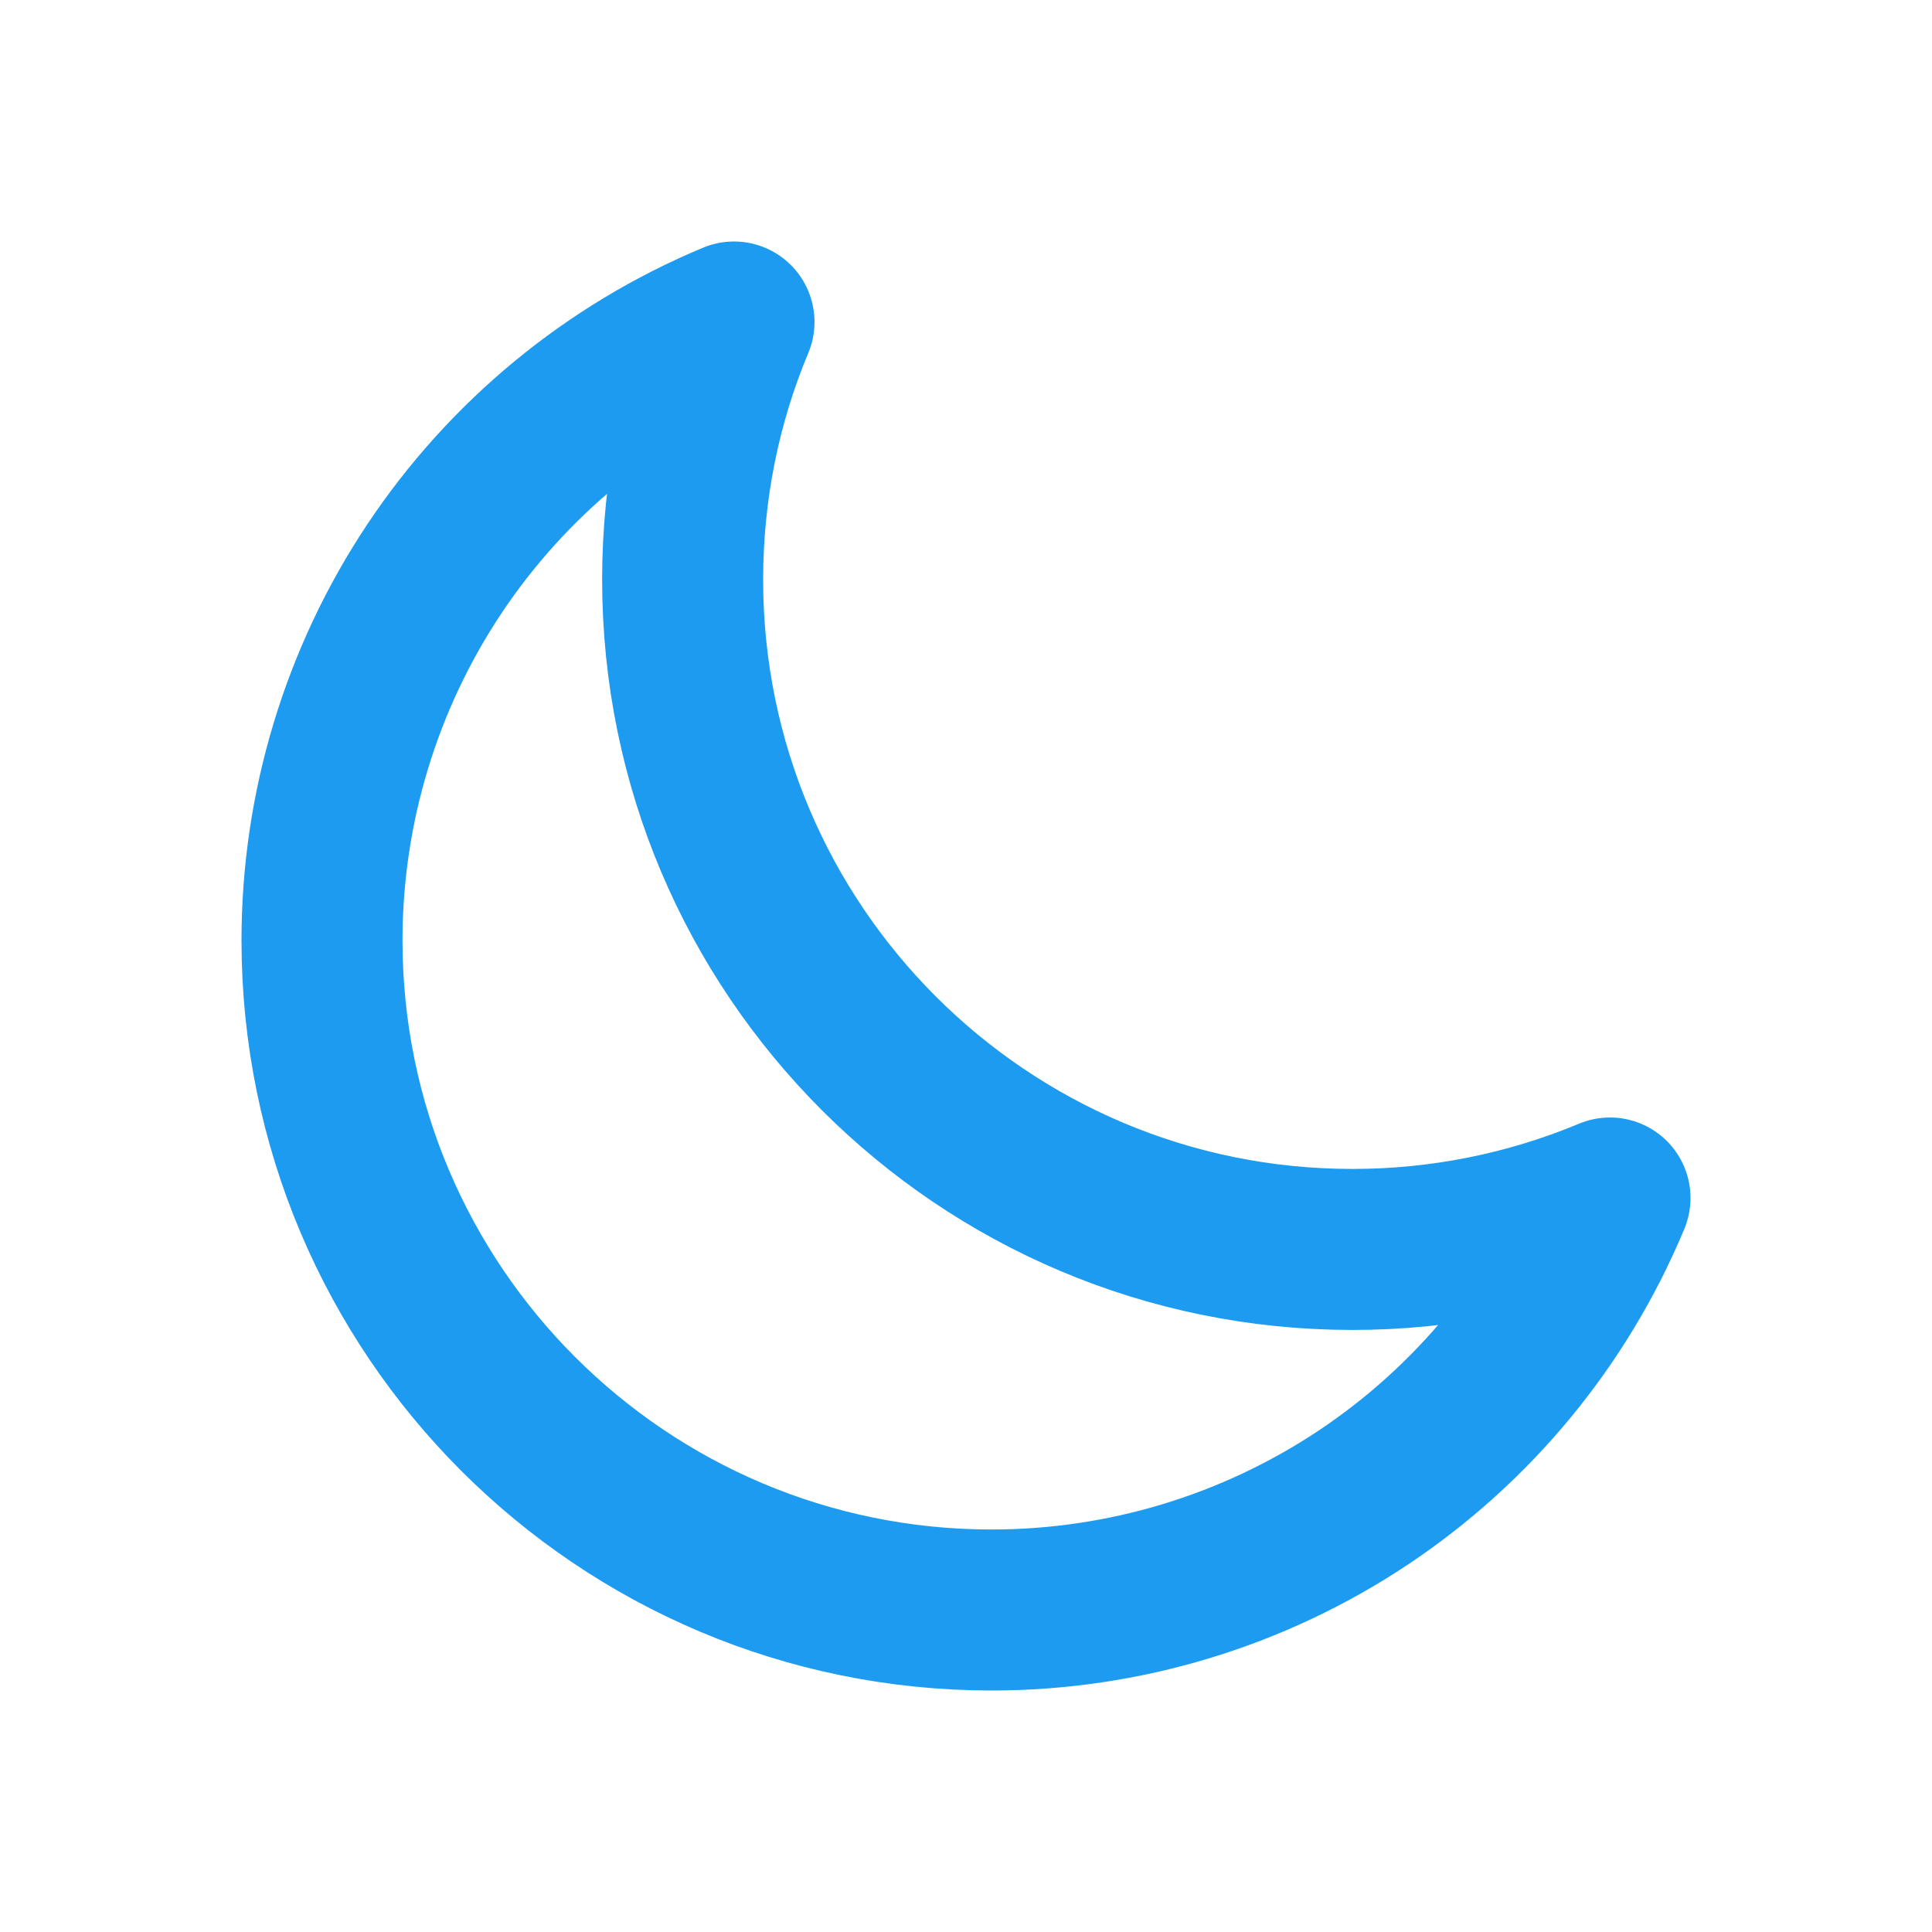
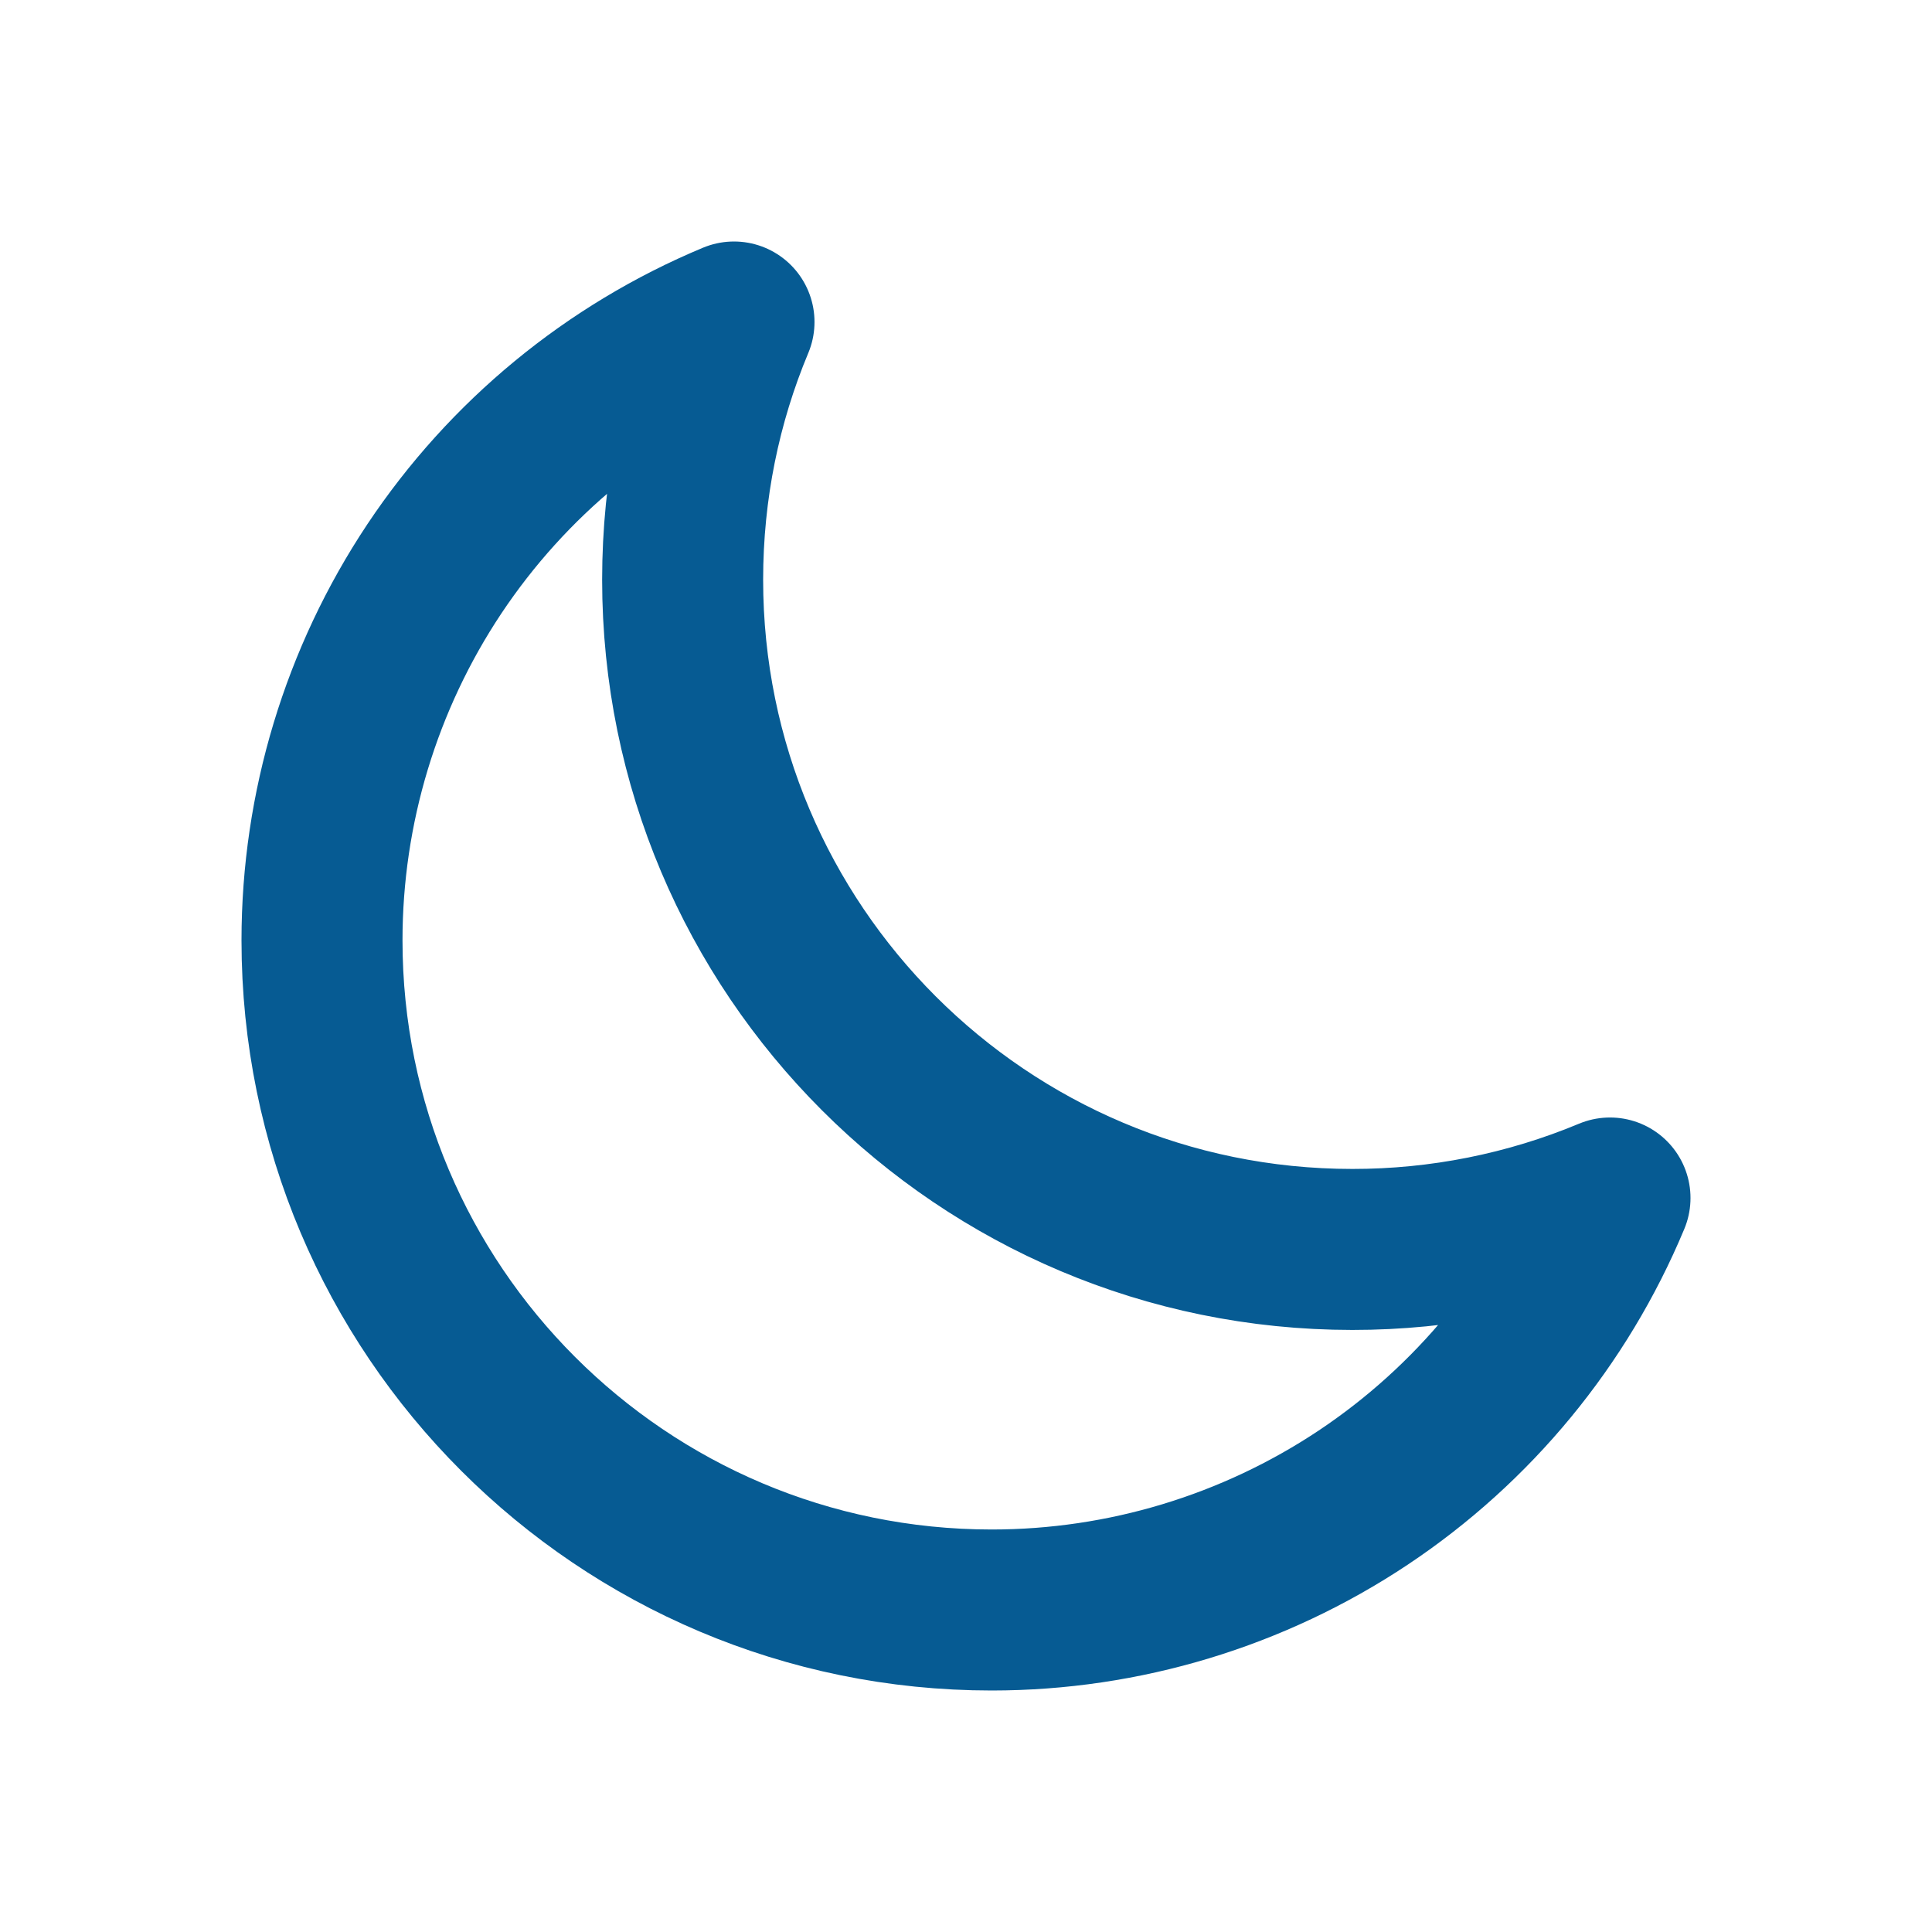
<svg xmlns="http://www.w3.org/2000/svg" width="24" height="24" viewBox="0 0 24 24" fill="none">
-   <path d="M20 14.882C18.986 15.305 17.898 15.522 16.799 15.521C12.204 15.521 8.48 11.796 8.48 7.201C8.48 6.067 8.706 4.985 9.118 4C7.602 4.632 6.307 5.699 5.396 7.066C4.486 8.433 4 10.039 4 11.681C4 16.276 7.724 20 12.319 20C13.961 20 15.567 19.514 16.934 18.604C18.301 17.693 19.368 16.398 20 14.882Z" stroke="#1D9BF0" stroke-width="2" stroke-linecap="round" stroke-linejoin="round" />
+   <path d="M20 14.882C18.986 15.305 17.898 15.522 16.799 15.521C12.204 15.521 8.48 11.796 8.48 7.201C8.48 6.067 8.706 4.985 9.118 4C7.602 4.632 6.307 5.699 5.396 7.066C4.486 8.433 4 10.039 4 11.681C4 16.276 7.724 20 12.319 20C13.961 20 15.567 19.514 16.934 18.604C18.301 17.693 19.368 16.398 20 14.882Z" stroke="#065b93" stroke-width="2" stroke-linecap="round" stroke-linejoin="round" />
</svg>
